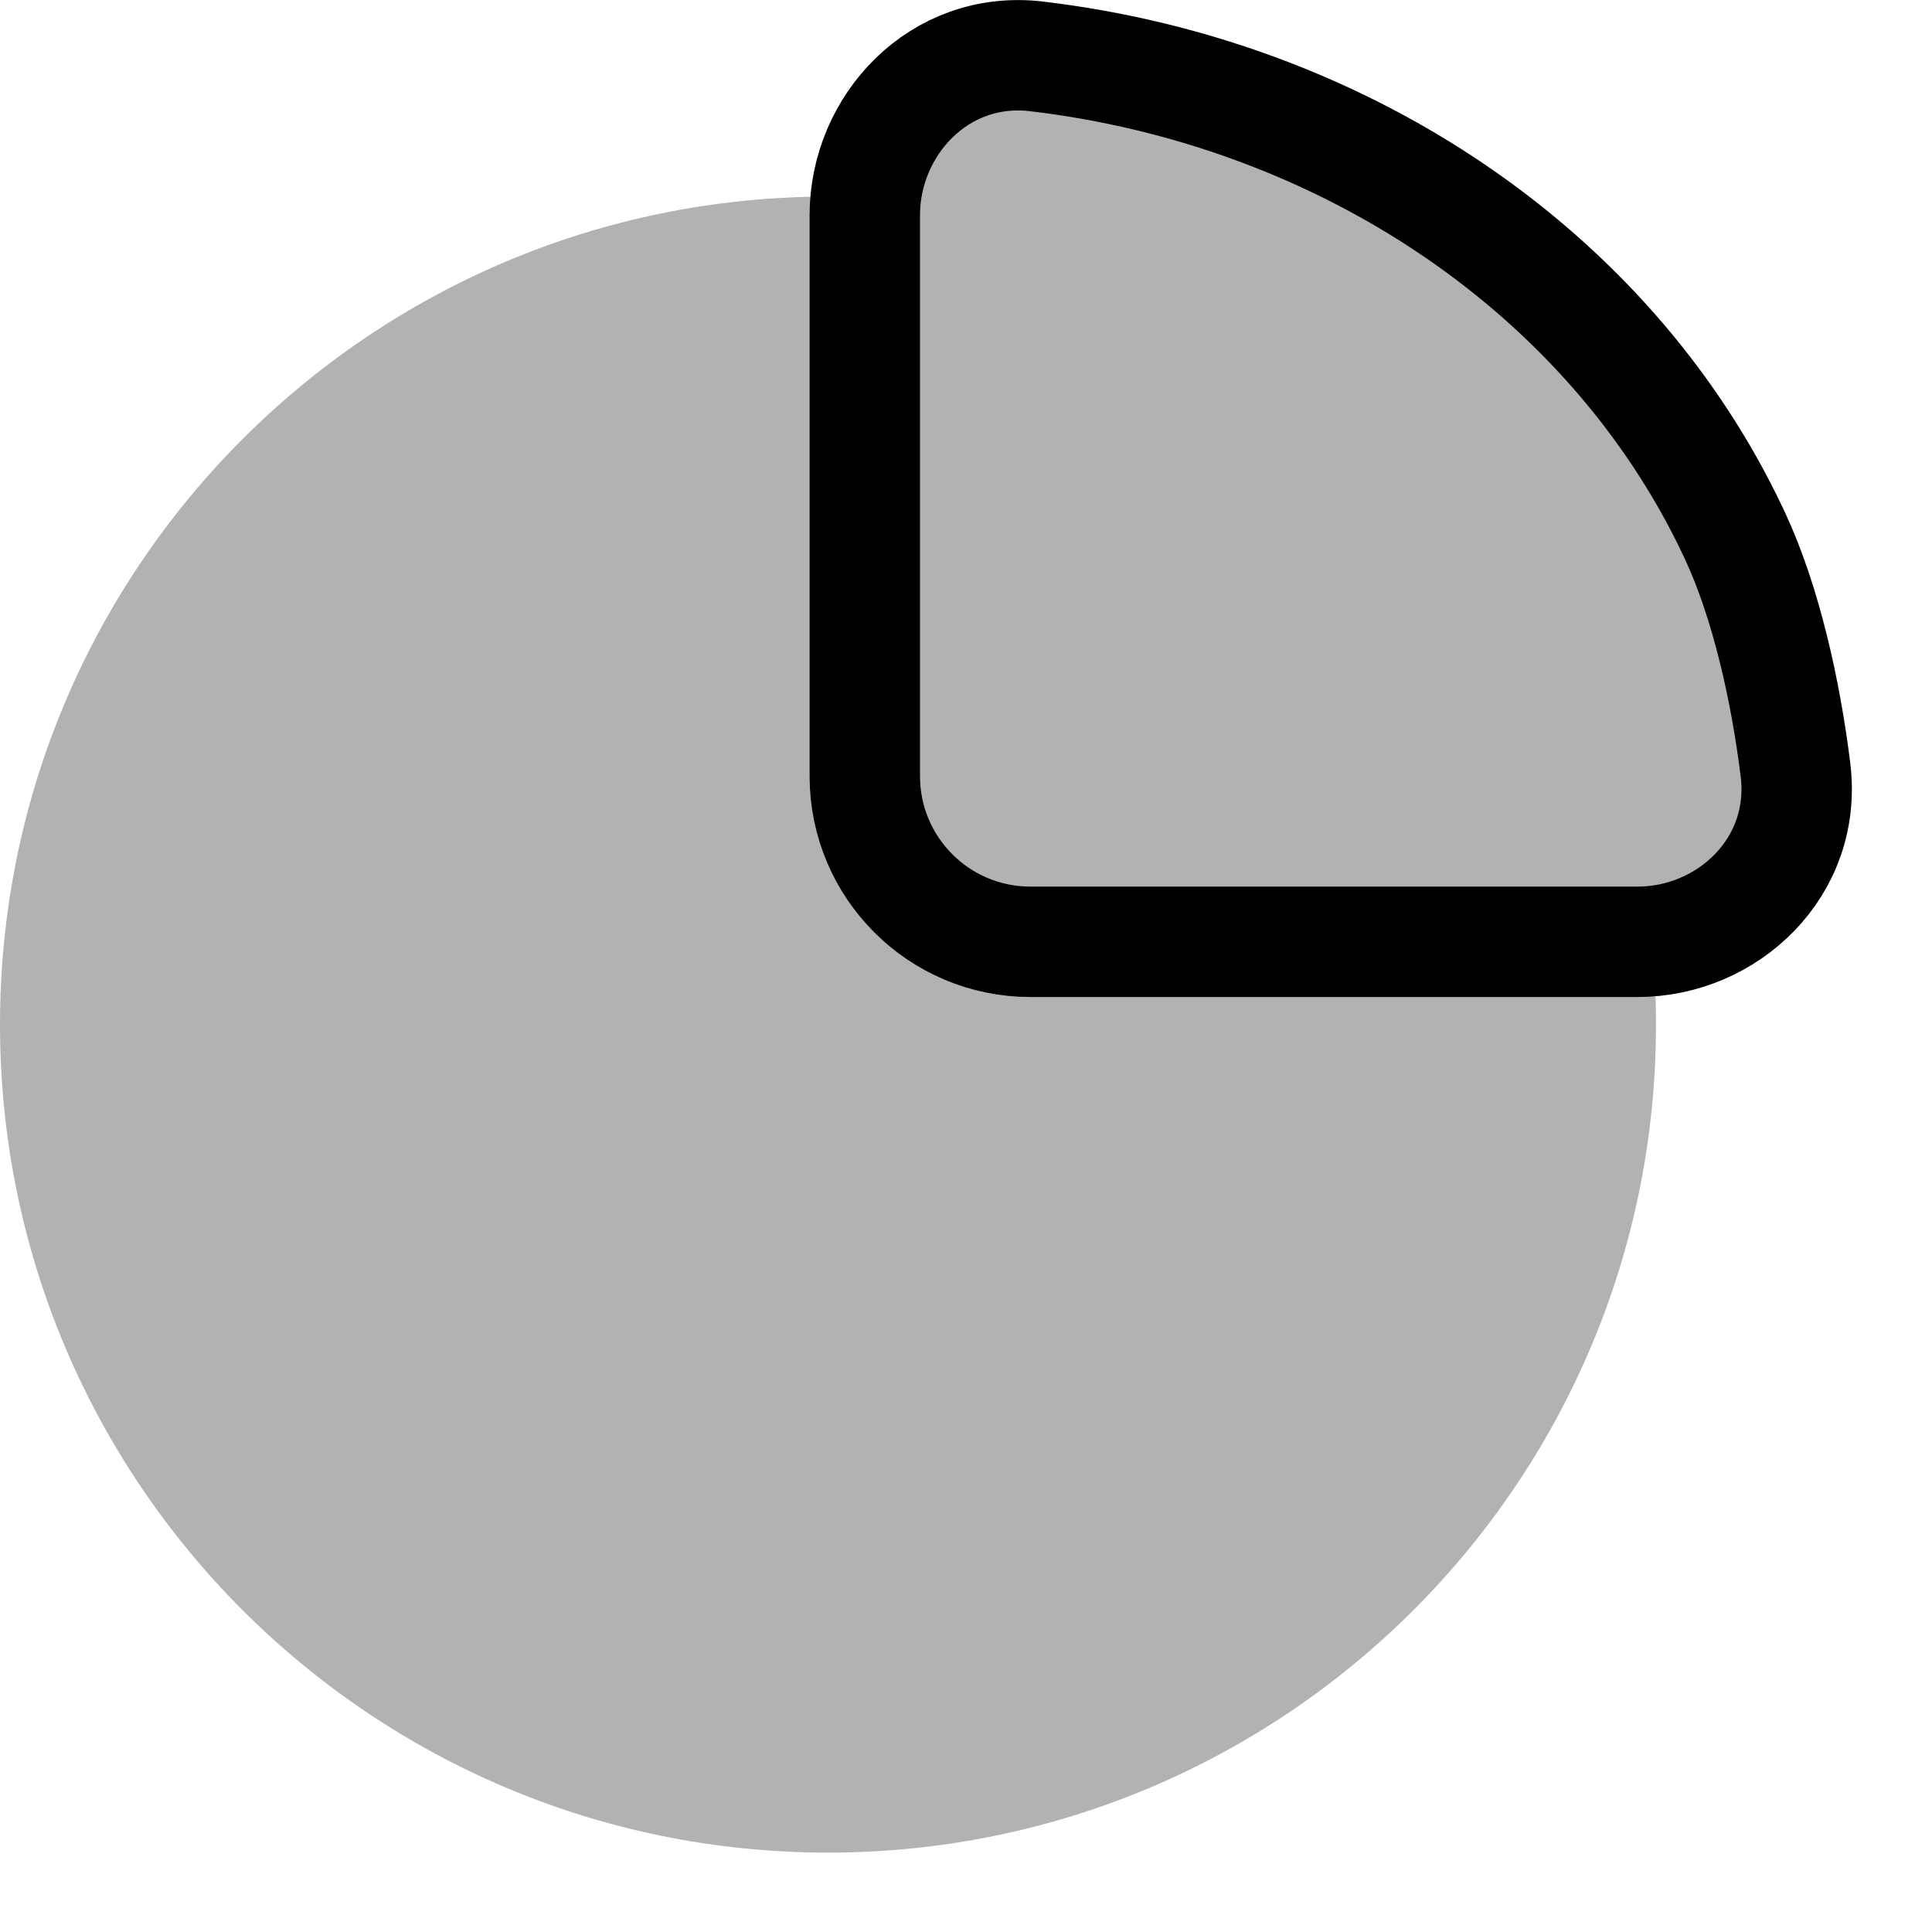
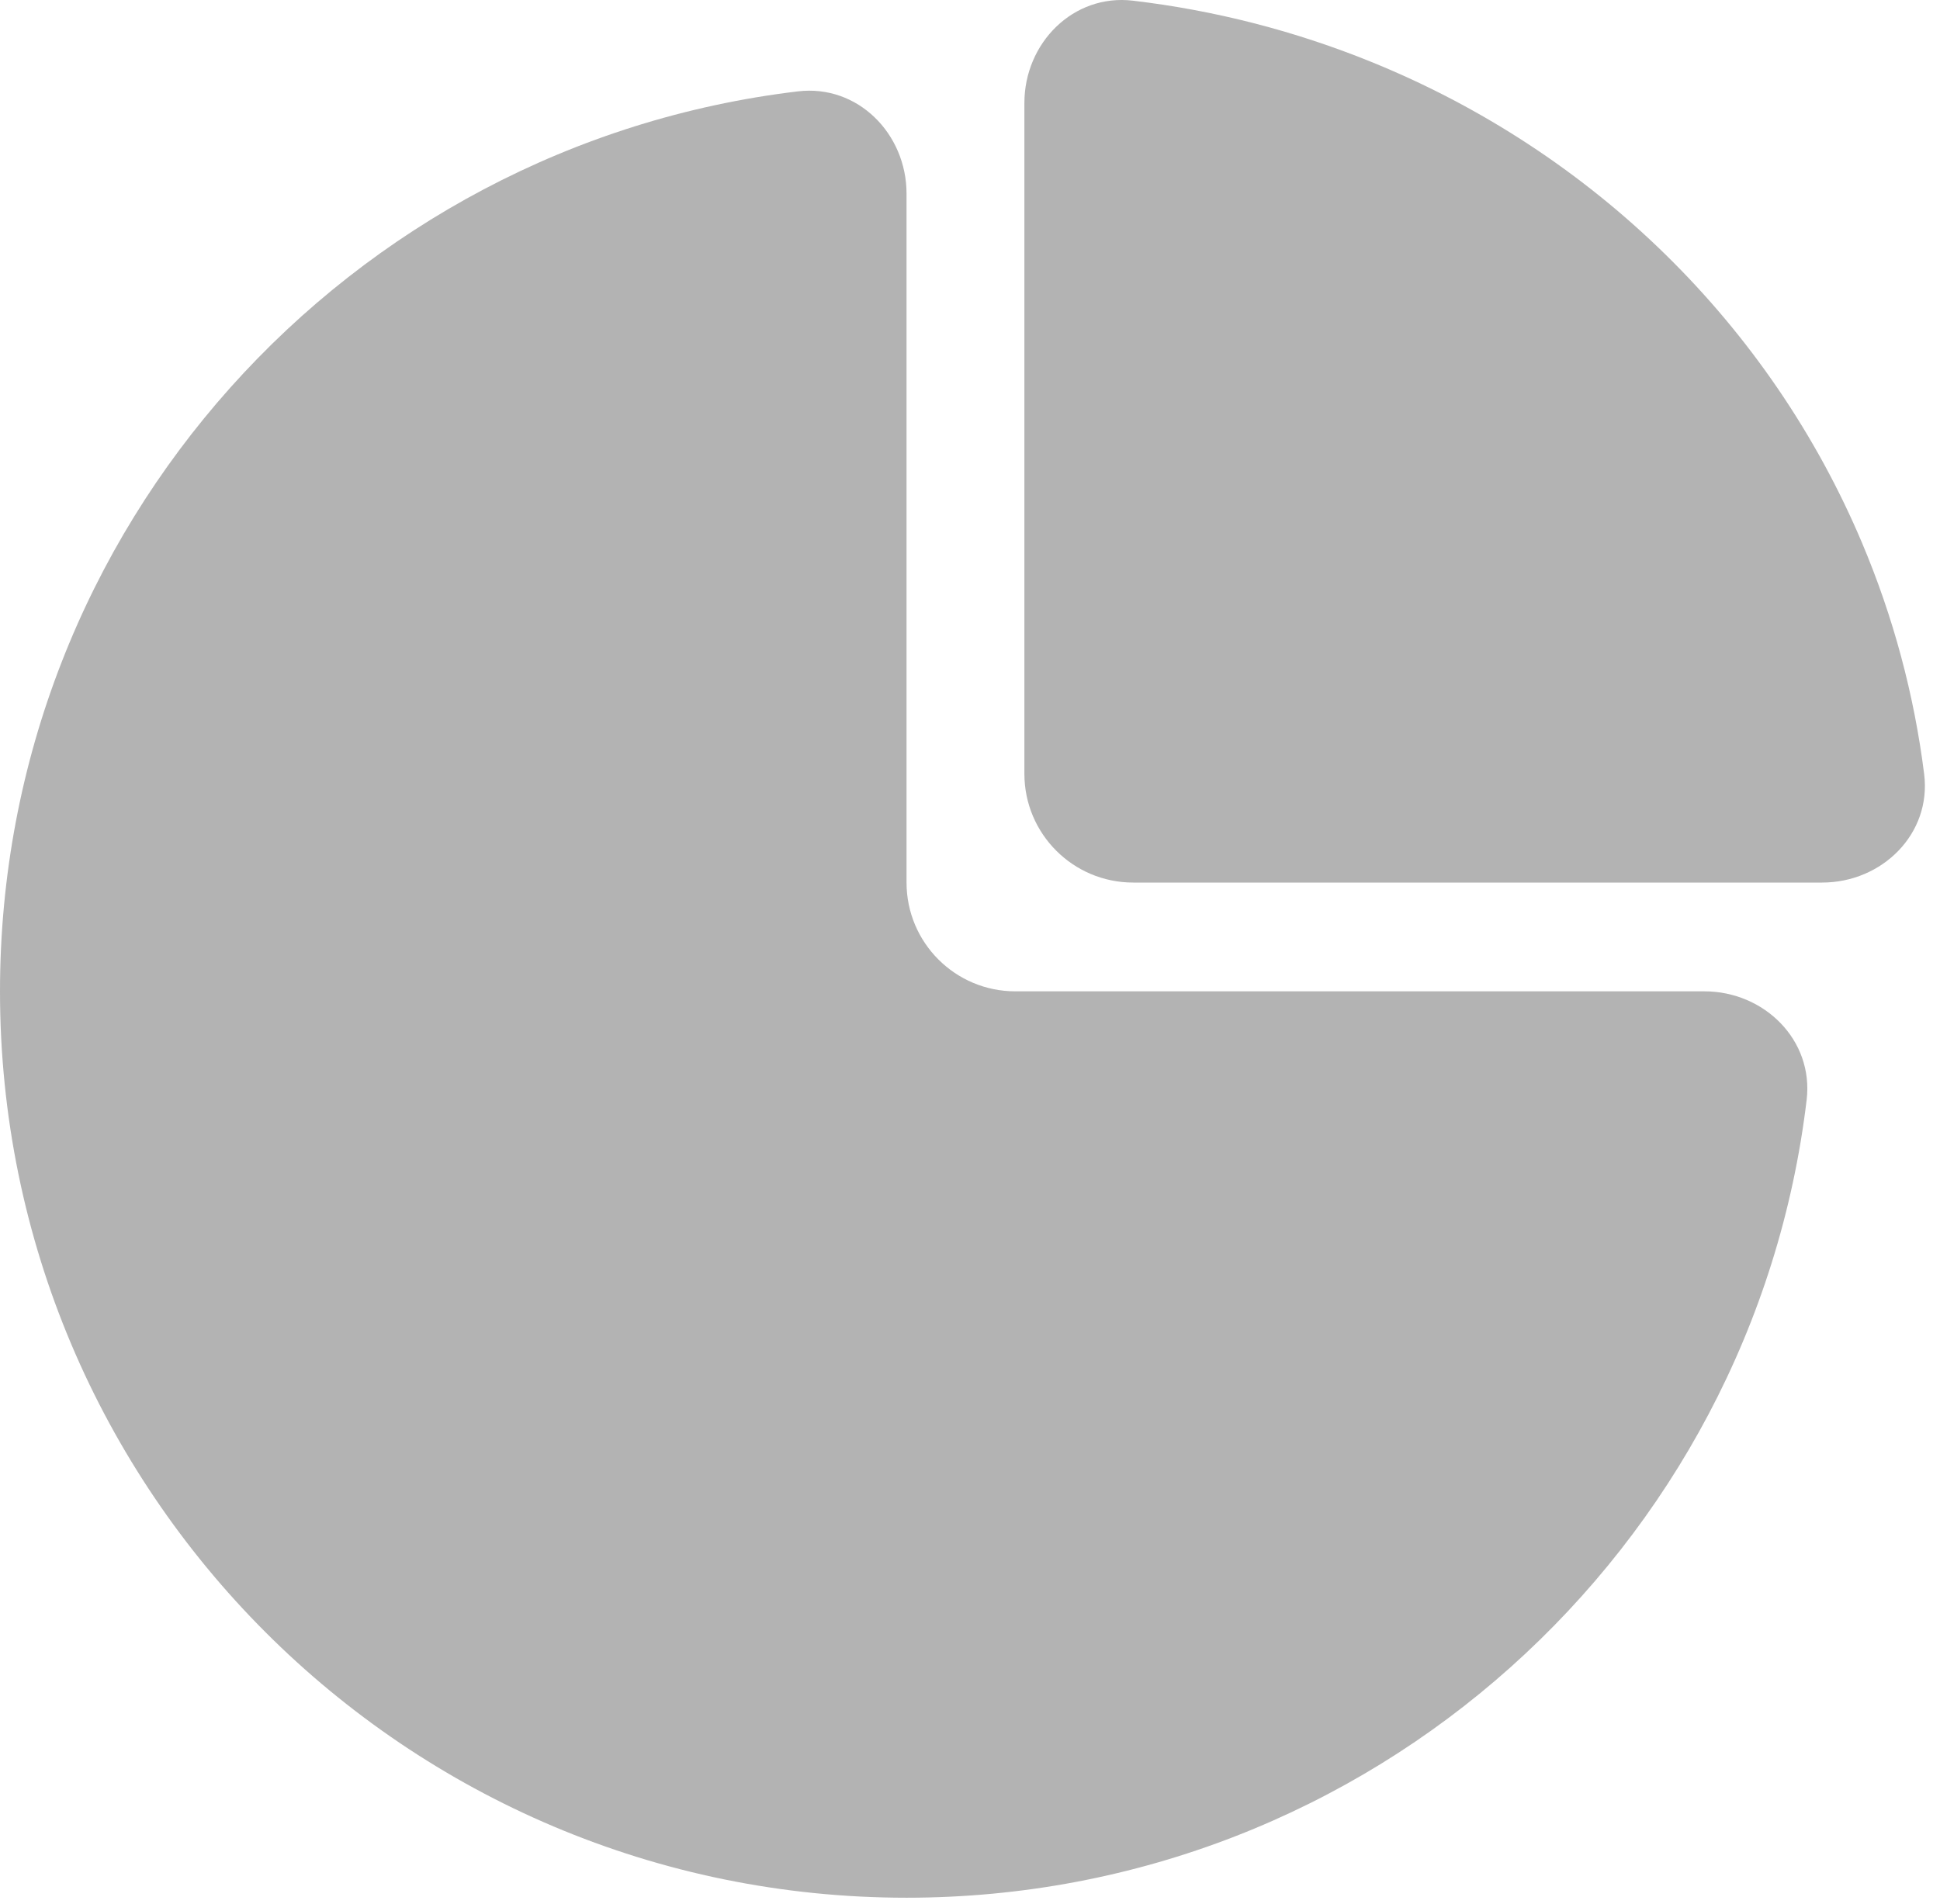
- <svg xmlns="http://www.w3.org/2000/svg" width="21" height="21" viewBox="0 0 21 21" fill="none">
-   <circle cx="9" cy="11.137" r="9" fill="#B2B2B2" />
-   <path d="M11.269 0.613C12.085 0.71 12.886 0.901 13.651 1.183C14.811 1.61 15.869 2.237 16.763 3.032C17.657 3.827 18.37 4.775 18.858 5.823C19.195 6.545 19.409 7.504 19.516 8.367C19.647 9.429 18.775 10.237 17.8 10.237H11.2C10.206 10.237 9.4 9.431 9.4 8.437V2.338C9.4 1.366 10.205 0.486 11.269 0.613Z" fill="#B2B2B2" stroke="currentColor" stroke-width="1.2" />
+ <svg xmlns="http://www.w3.org/2000/svg" width="107" height="105" viewBox="0 0 107 105" fill="none">
+   <path d="M99.645 60.674C100.038 57.383 97.314 54.685 94 54.685H56C52.686 54.685 50 51.998 50 48.685V10.685C50 7.371 47.301 4.647 44.011 5.04C19.22 7.999 0 29.097 0 54.685C0 82.299 22.386 104.685 50 104.685C75.587 104.685 96.686 85.464 99.645 60.674Z" fill="#B3B3B3" />
+   <path d="M100.5 48.685C103.814 48.685 106.539 45.988 106.126 42.7C105.576 38.321 104.424 34.026 102.694 29.933C100.181 23.988 96.498 18.587 91.855 14.036C87.212 9.486 81.7 5.877 75.634 3.415C71.42 1.704 66.996 0.57 62.486 0.037C59.195 -0.352 56.5 2.371 56.5 5.685L56.5 42.685C56.5 45.998 59.186 48.685 62.5 48.685H100.5Z" fill="#B3B3B3" />
</svg>
